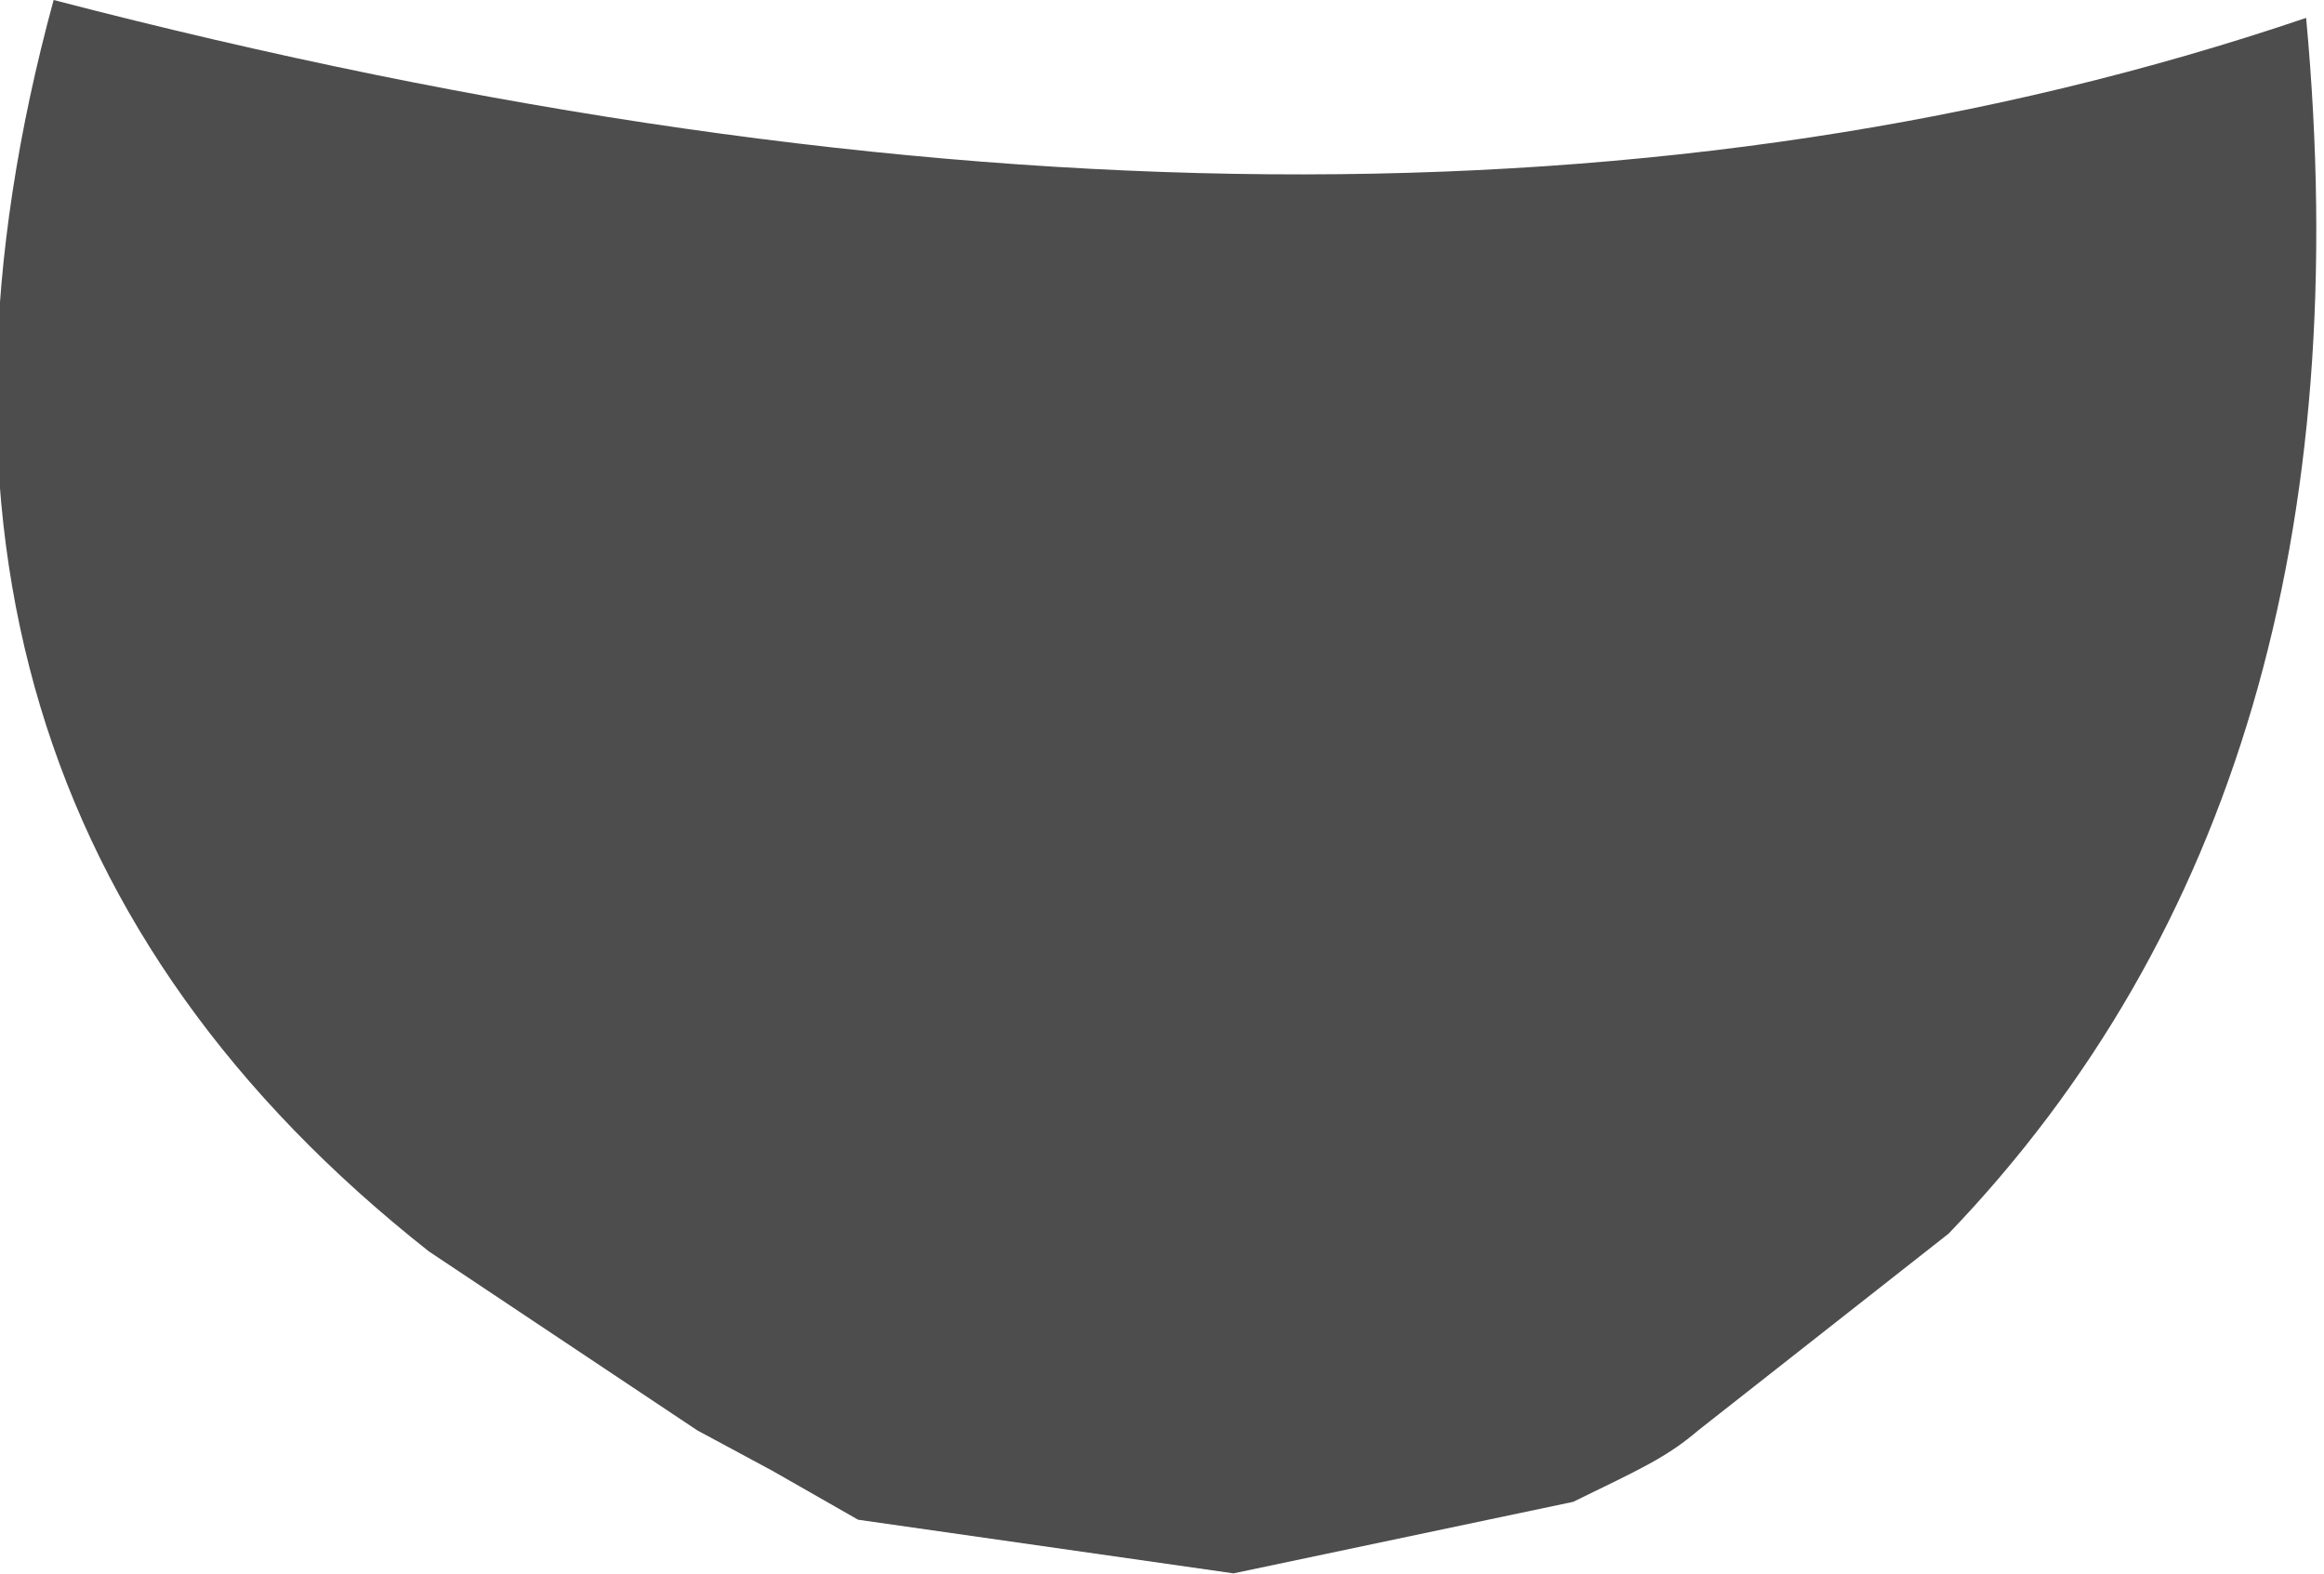
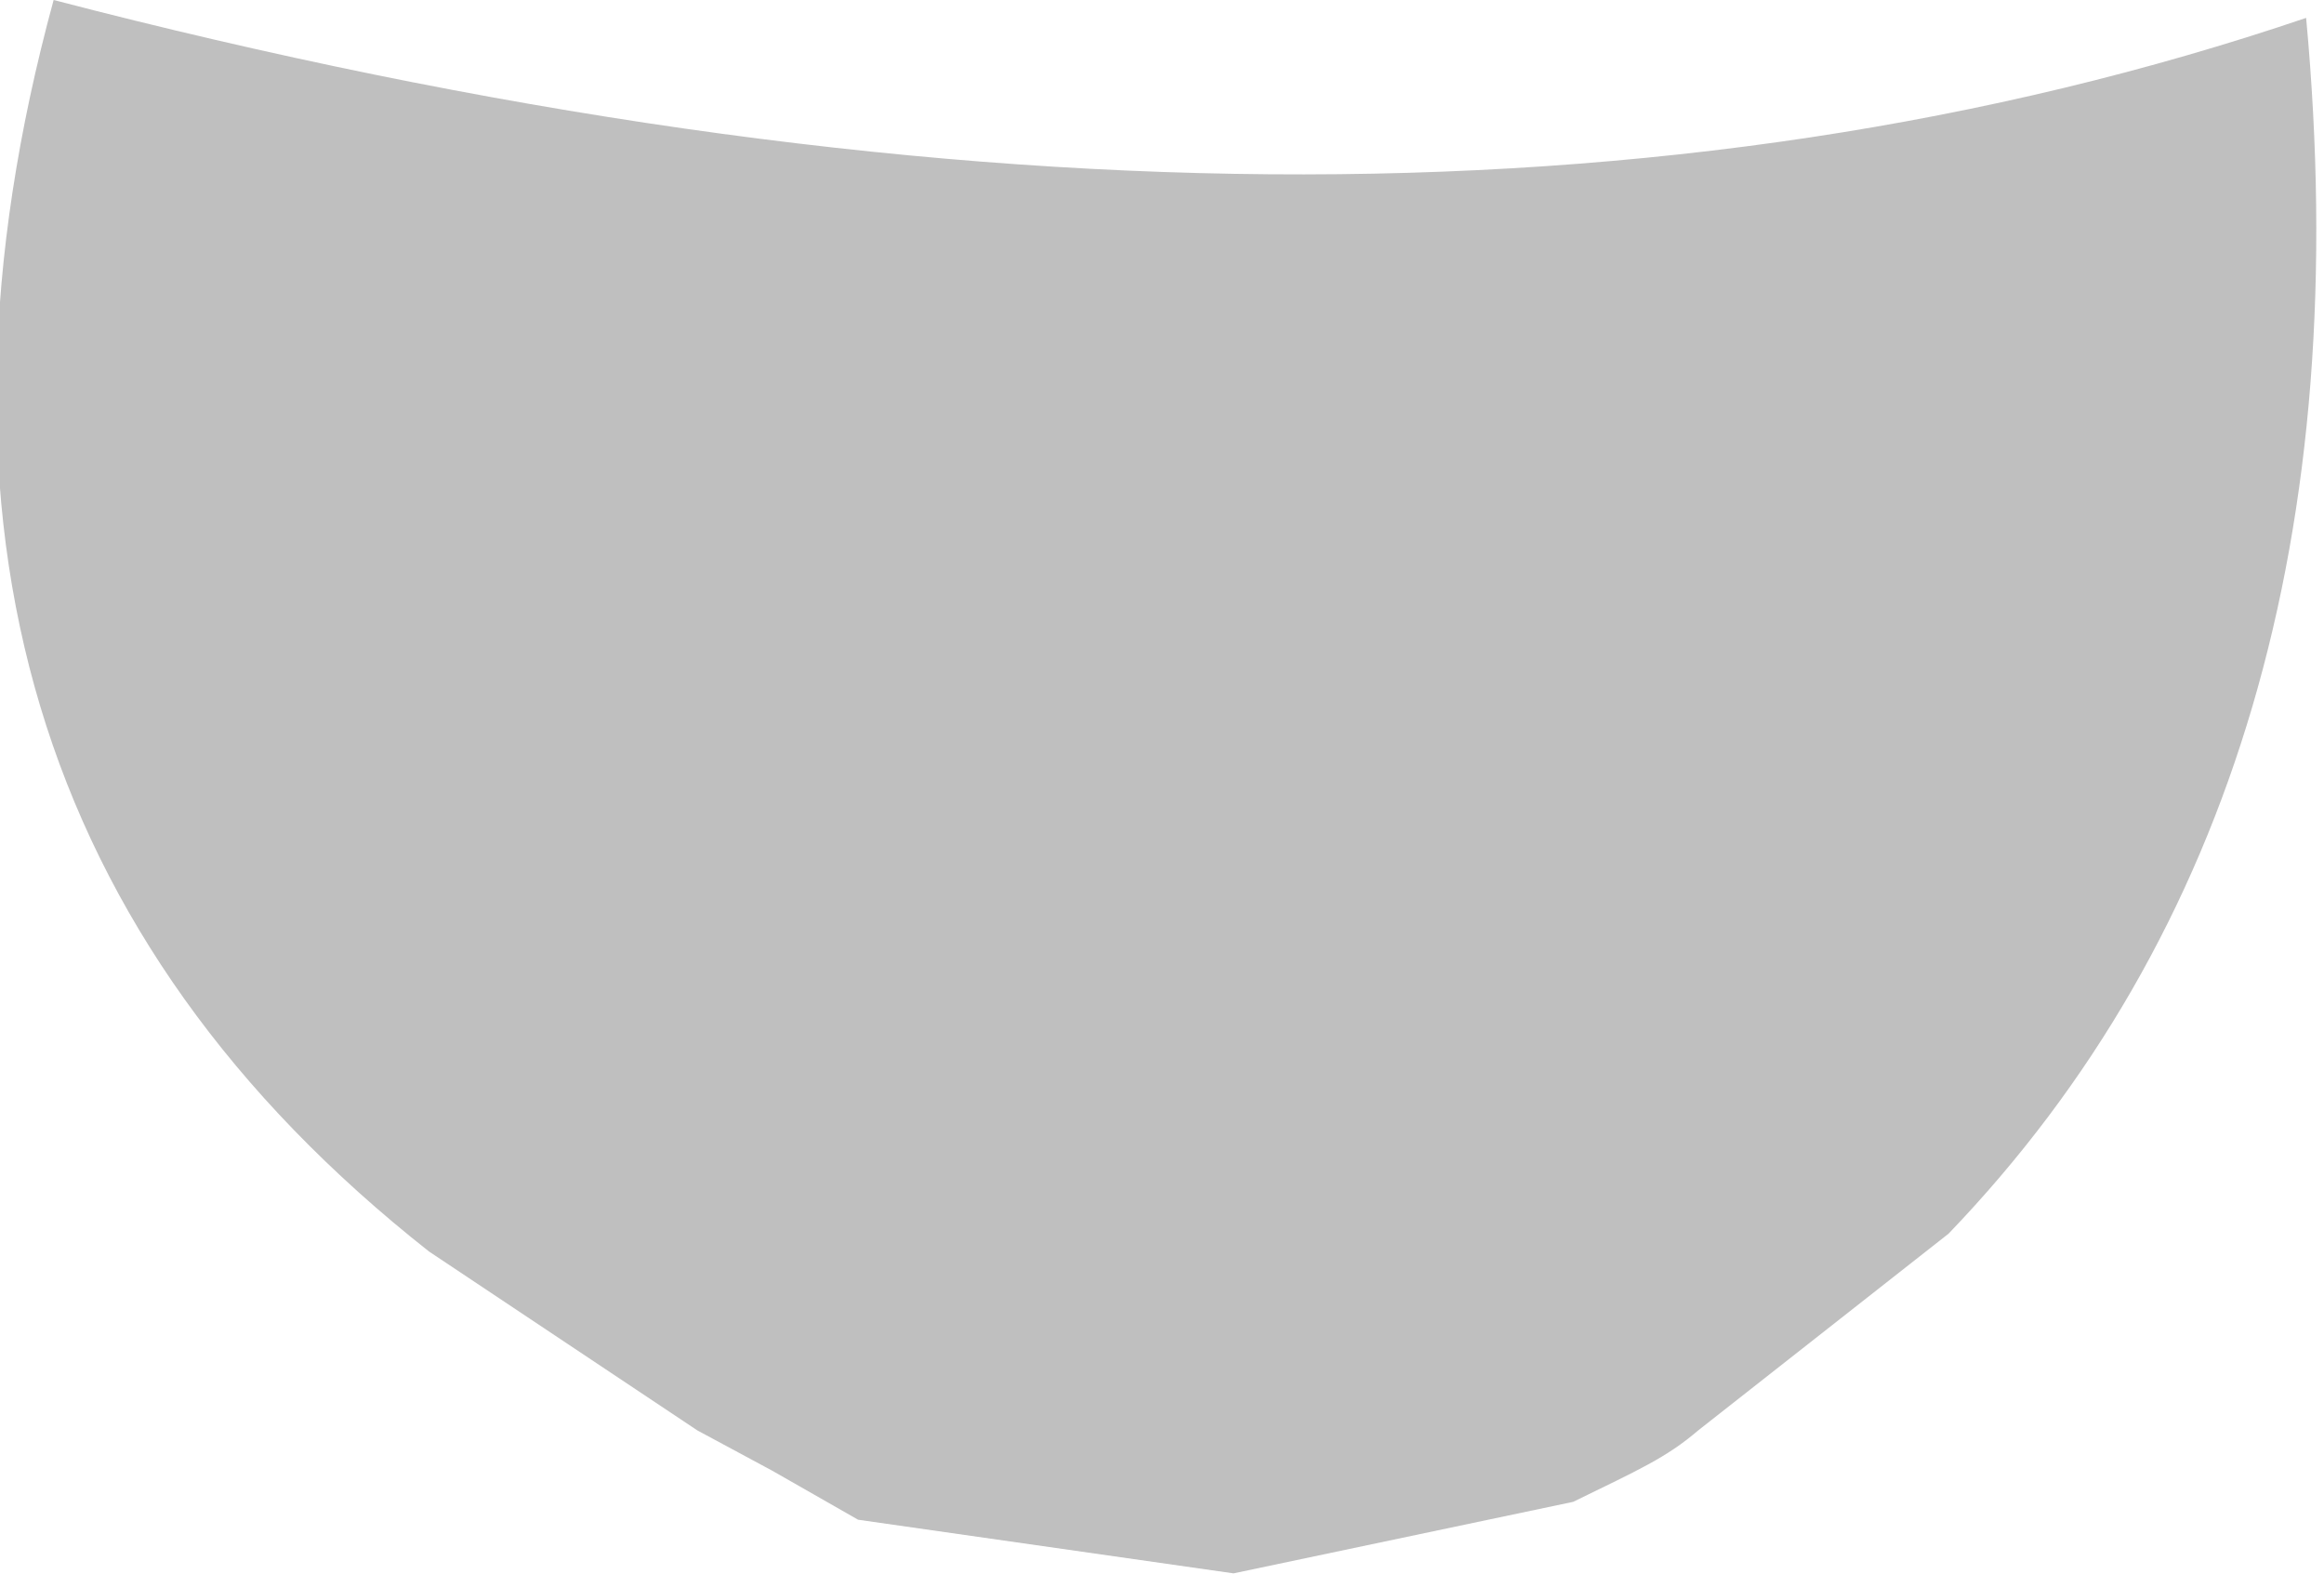
<svg xmlns="http://www.w3.org/2000/svg" height="17.6px" width="26.0px" version="1.1" id="svg8">
  <defs id="defs12" />
  <g transform="matrix(4.0, 0.0, 0.0, 4.0, 14.0, 7.2)" id="g6">
-     <path d="M -1.55,2.2 -2.3,1.7 c -1.1,-0.867 -1.45,-2.033 -1.05,-3.5 2.433,0.633 4.533,0.65 6.3,0.05 0.133,1.433 -0.2,2.567 -1,3.4 L 1.25,2.2 C 1.16,2.277 1.084,2.31 0.9,2.4 L -0.05,2.6 -1.1,2.45 -1.34,2.313 -1.55,2.2" id="path4" style="fill:#4d4d4d;fill-opacity:1;fill-rule:evenodd;stroke:none" />
+     <path d="M -1.55,2.2 -2.3,1.7 c -1.1,-0.867 -1.45,-2.033 -1.05,-3.5 2.433,0.633 4.533,0.65 6.3,0.05 0.133,1.433 -0.2,2.567 -1,3.4 L 1.25,2.2 C 1.16,2.277 1.084,2.31 0.9,2.4 L -0.05,2.6 -1.1,2.45 -1.34,2.313 -1.55,2.2" id="path4" style="fill:#bfbfbf;fill-opacity:1;fill-rule:evenodd;stroke:none" />
  </g>
</svg>
